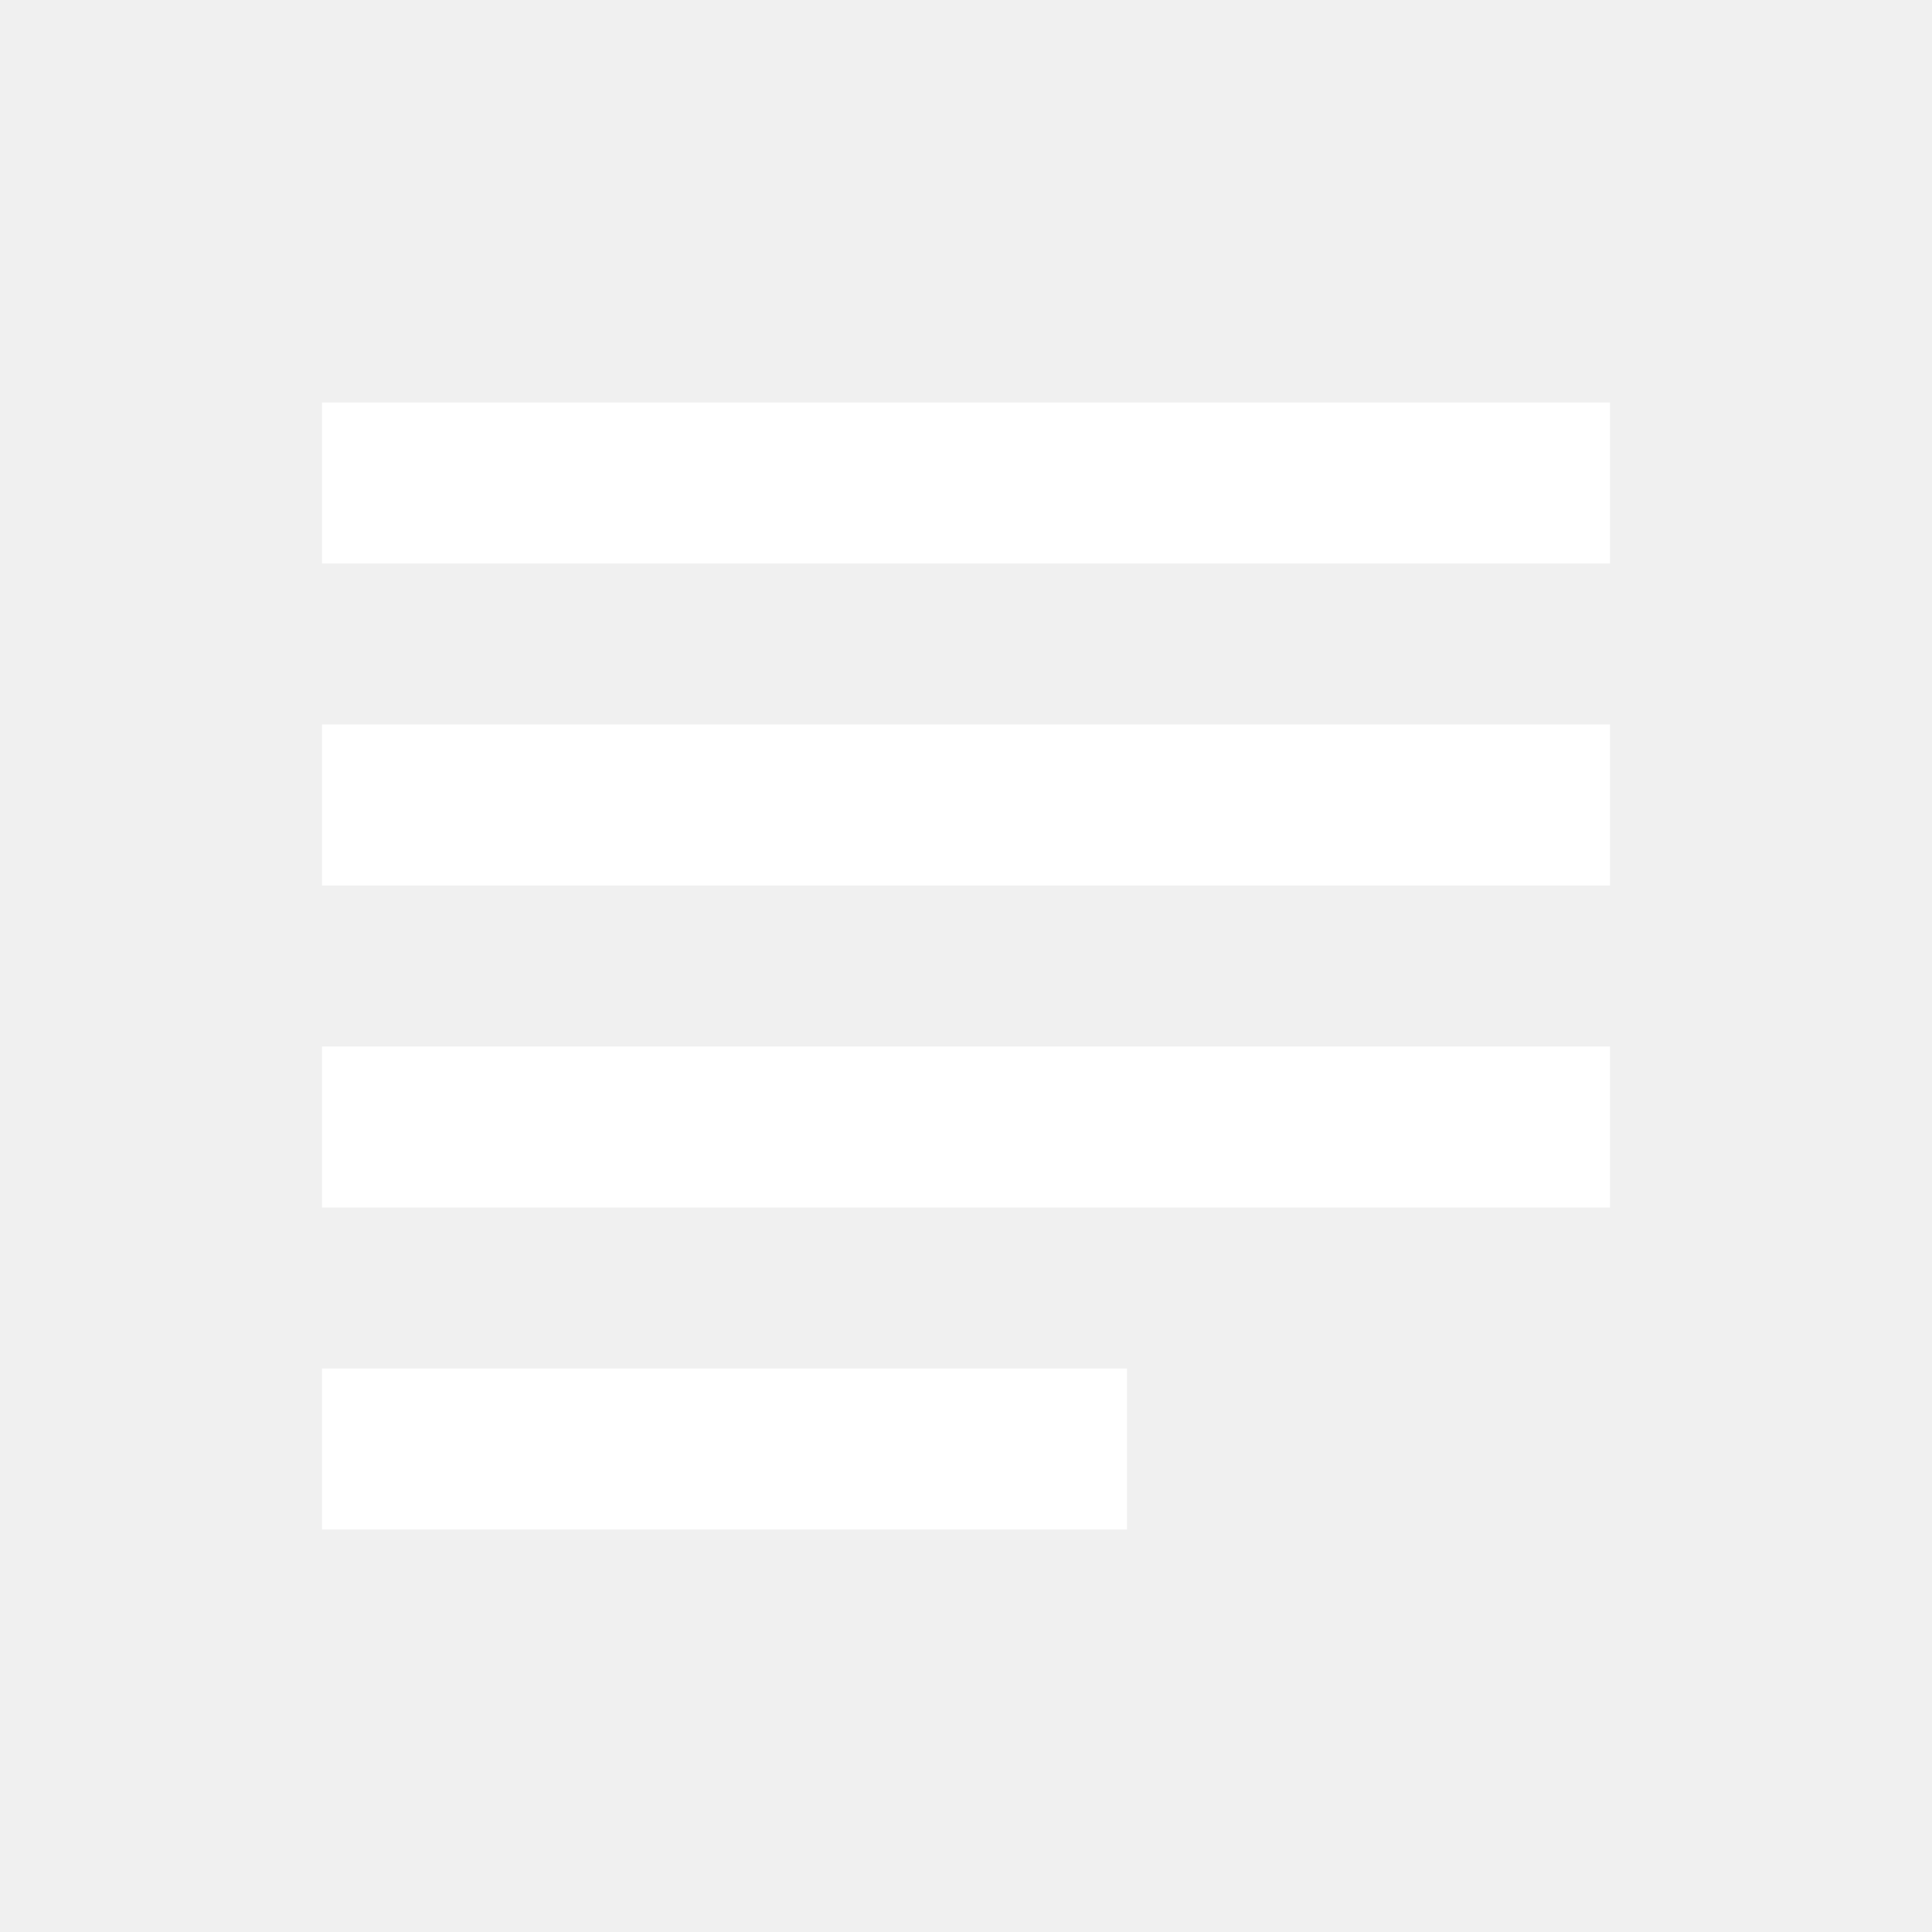
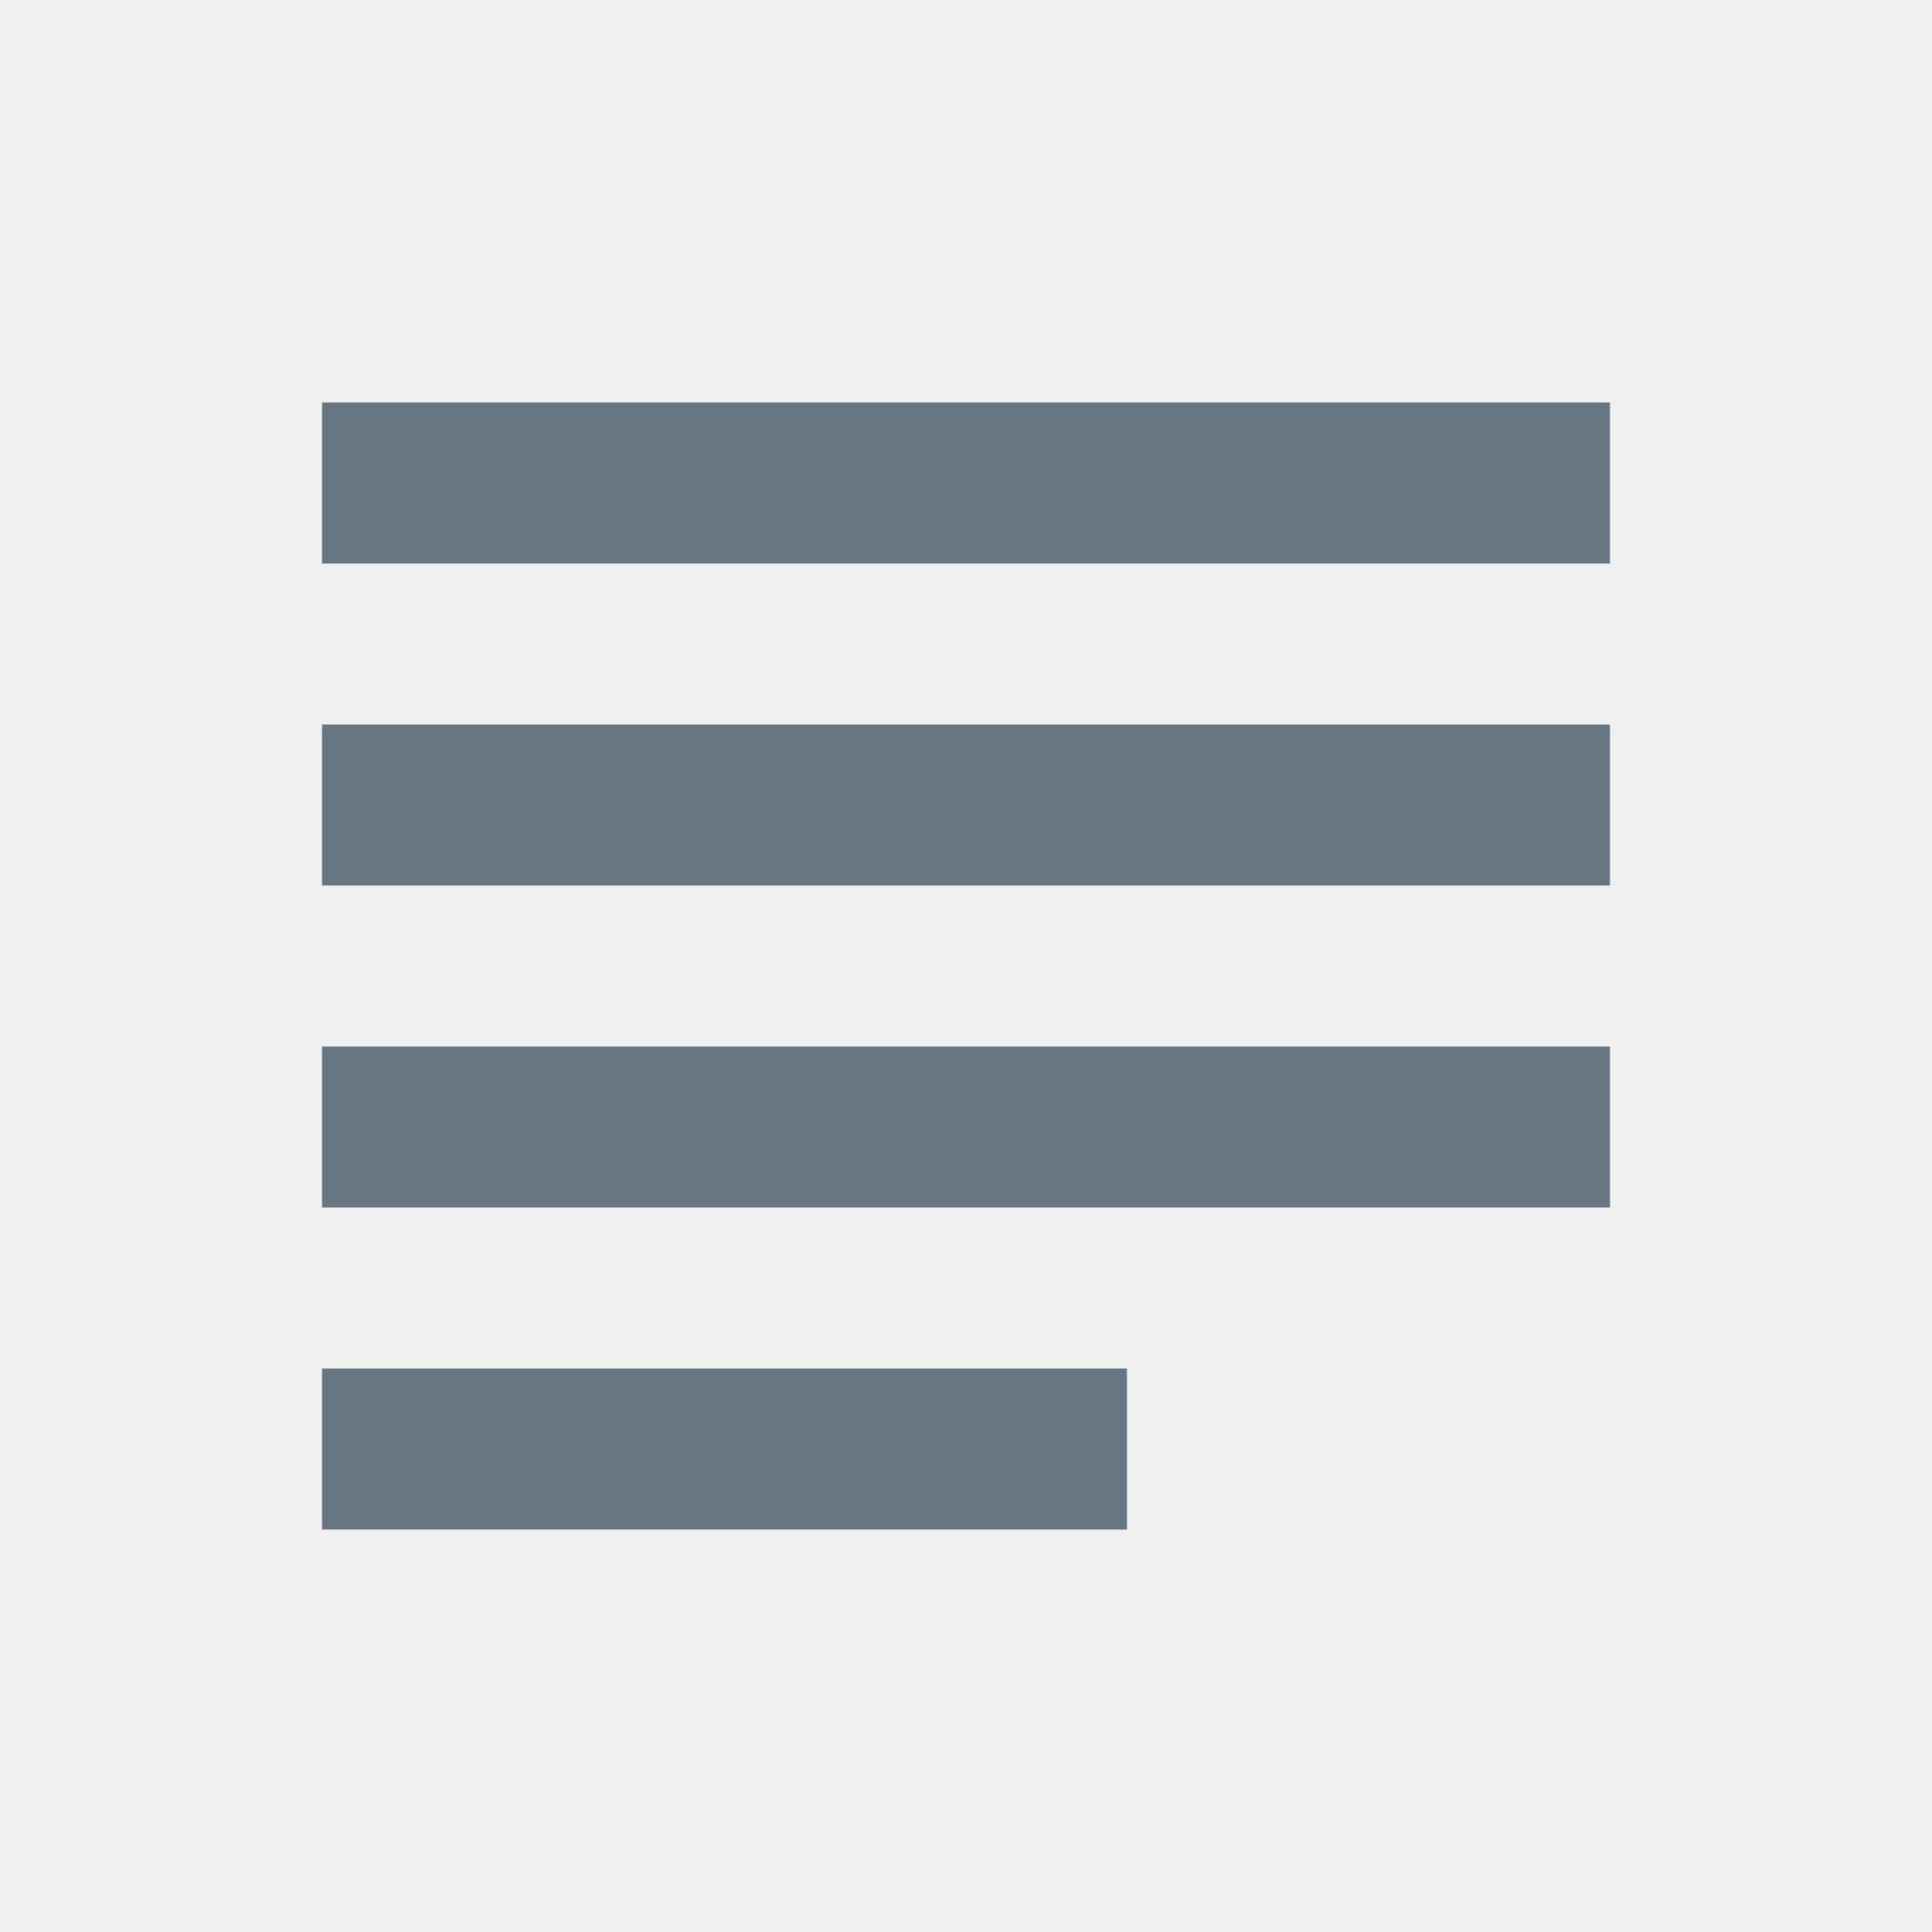
- <svg xmlns="http://www.w3.org/2000/svg" fill="#ffffff" height="24" viewBox="0 0 24 24" width="24">
+ <svg xmlns="http://www.w3.org/2000/svg" fill="#677682" height="24" viewBox="0 0 24 24" width="24">
  <path d="M14 17H4v2h10v-2zm6-8H4v2h16V9zM4 15h16v-2H4v2zM4 5v2h16V5H4z" />
  <path d="M0 0h24v24H0z" fill="none" />
</svg>
